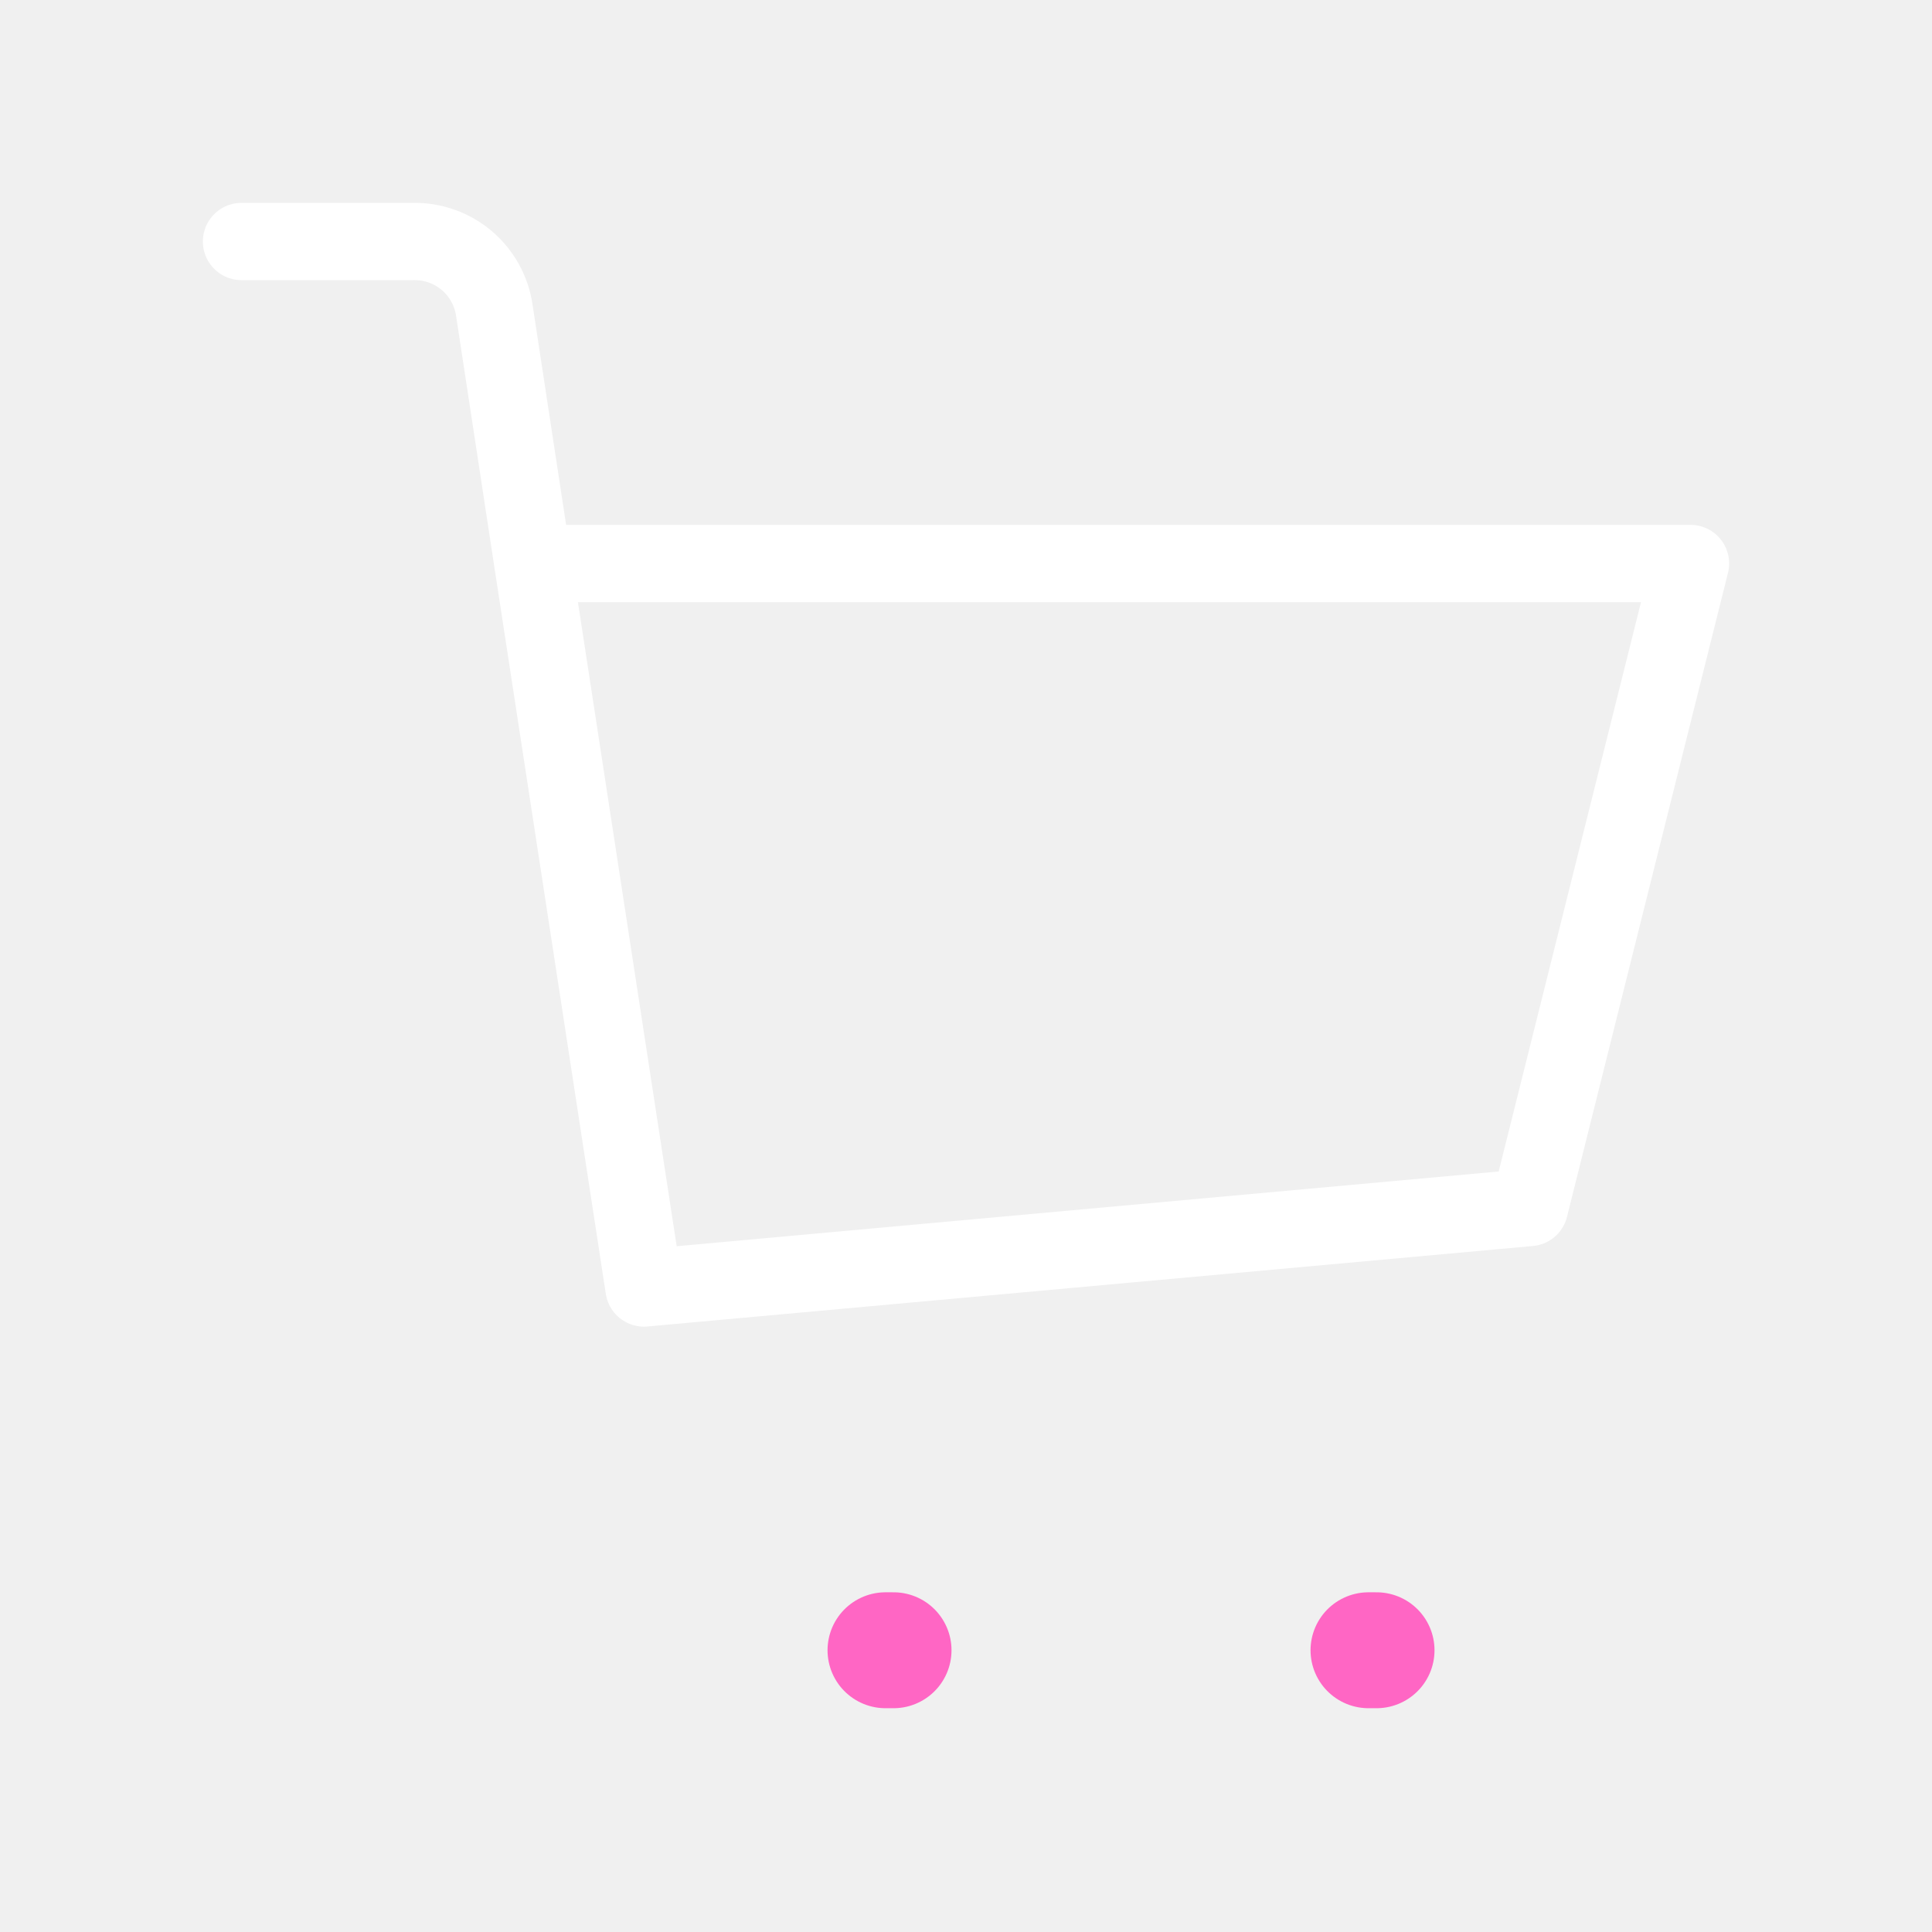
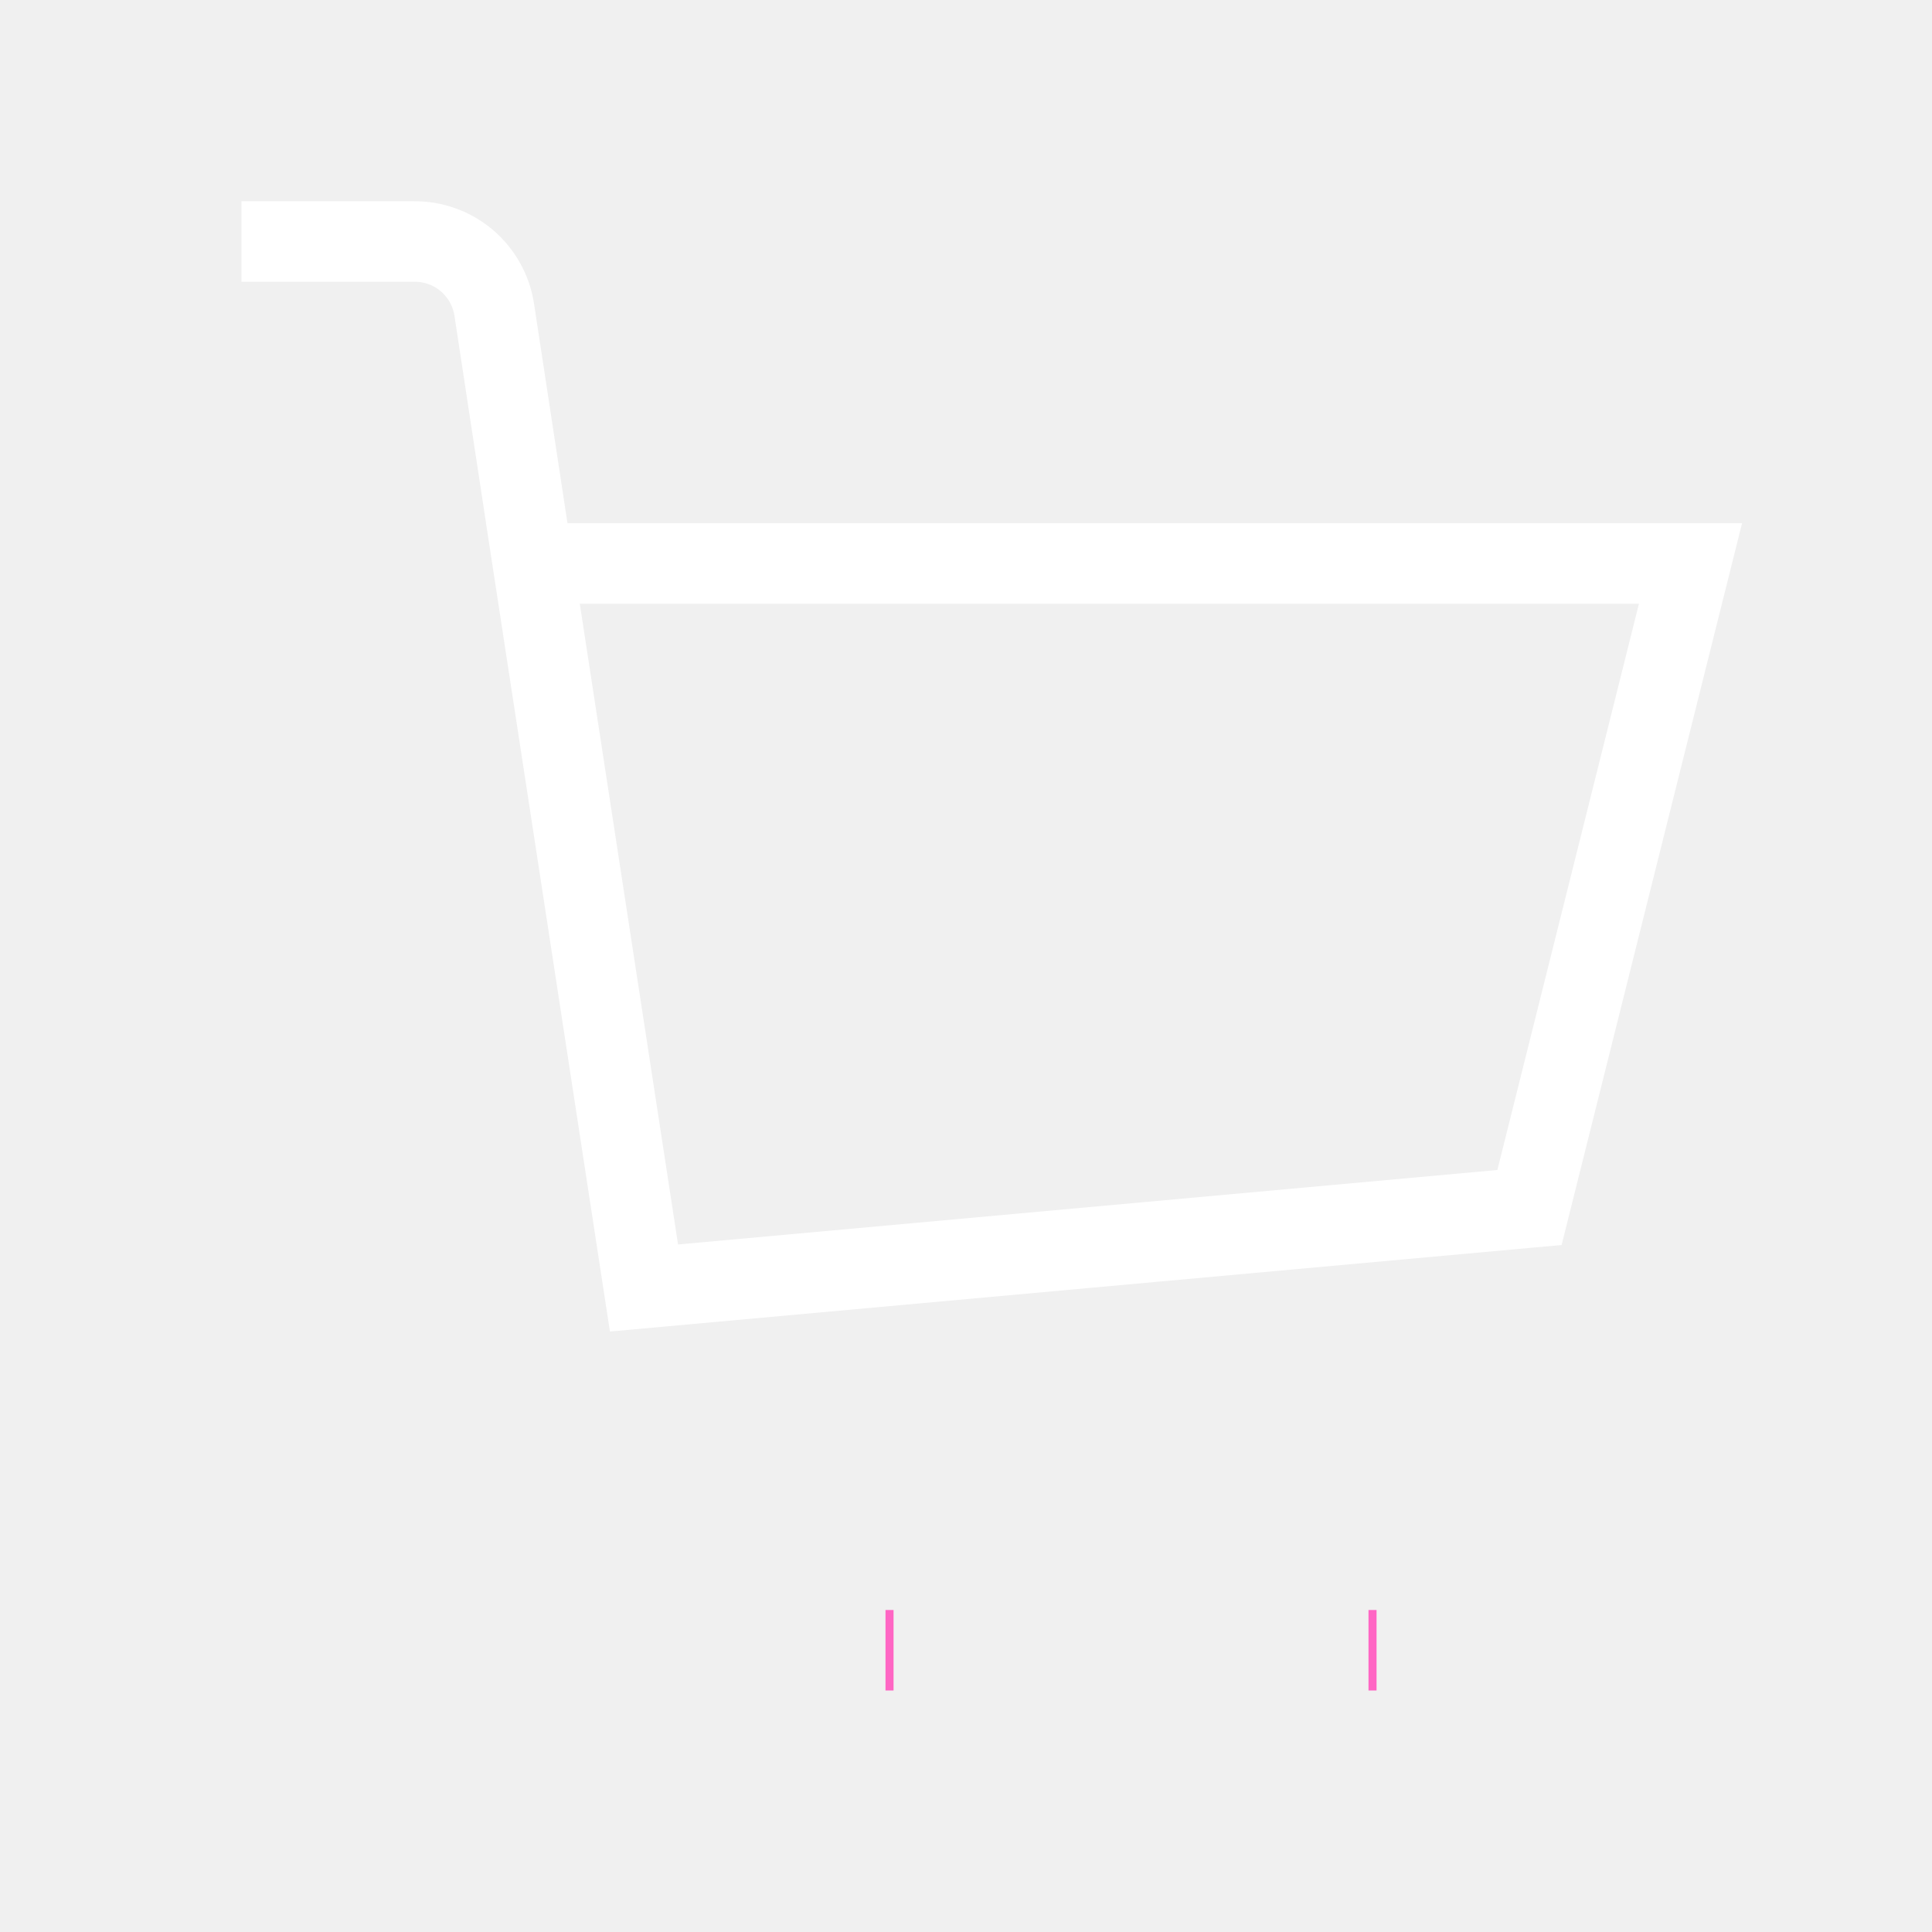
<svg xmlns="http://www.w3.org/2000/svg" width="24" height="24" viewBox="0 0 24 24" fill="none">
-   <path d="M17 20.5H17.1M11 20.5H11.1" stroke="#FF66C4" stroke-width="1.44" stroke-linecap="round" stroke-linejoin="round" />
-   <path d="M3 3H5.14C5.381 2.997 5.615 3.081 5.799 3.237C5.983 3.394 6.104 3.611 6.14 3.85L6.62 7M6.62 7L8 16L19 15L21 7H6.62Z" stroke="white" stroke-width="0.96" stroke-linecap="round" stroke-linejoin="round" />
+   <path d="M17 20.5H17.1M11 20.5H11.1" stroke="#FF66C4" strokeWidth="1.44" strokeLinecap="round" strokeLinejoin="round" />
+   <path d="M3 3H5.14C5.381 2.997 5.615 3.081 5.799 3.237C5.983 3.394 6.104 3.611 6.14 3.85L6.62 7M6.62 7L8 16L19 15L21 7H6.62Z" stroke="white" strokeWidth="0.96" strokeLinecap="round" strokeLinejoin="round" />
</svg>
